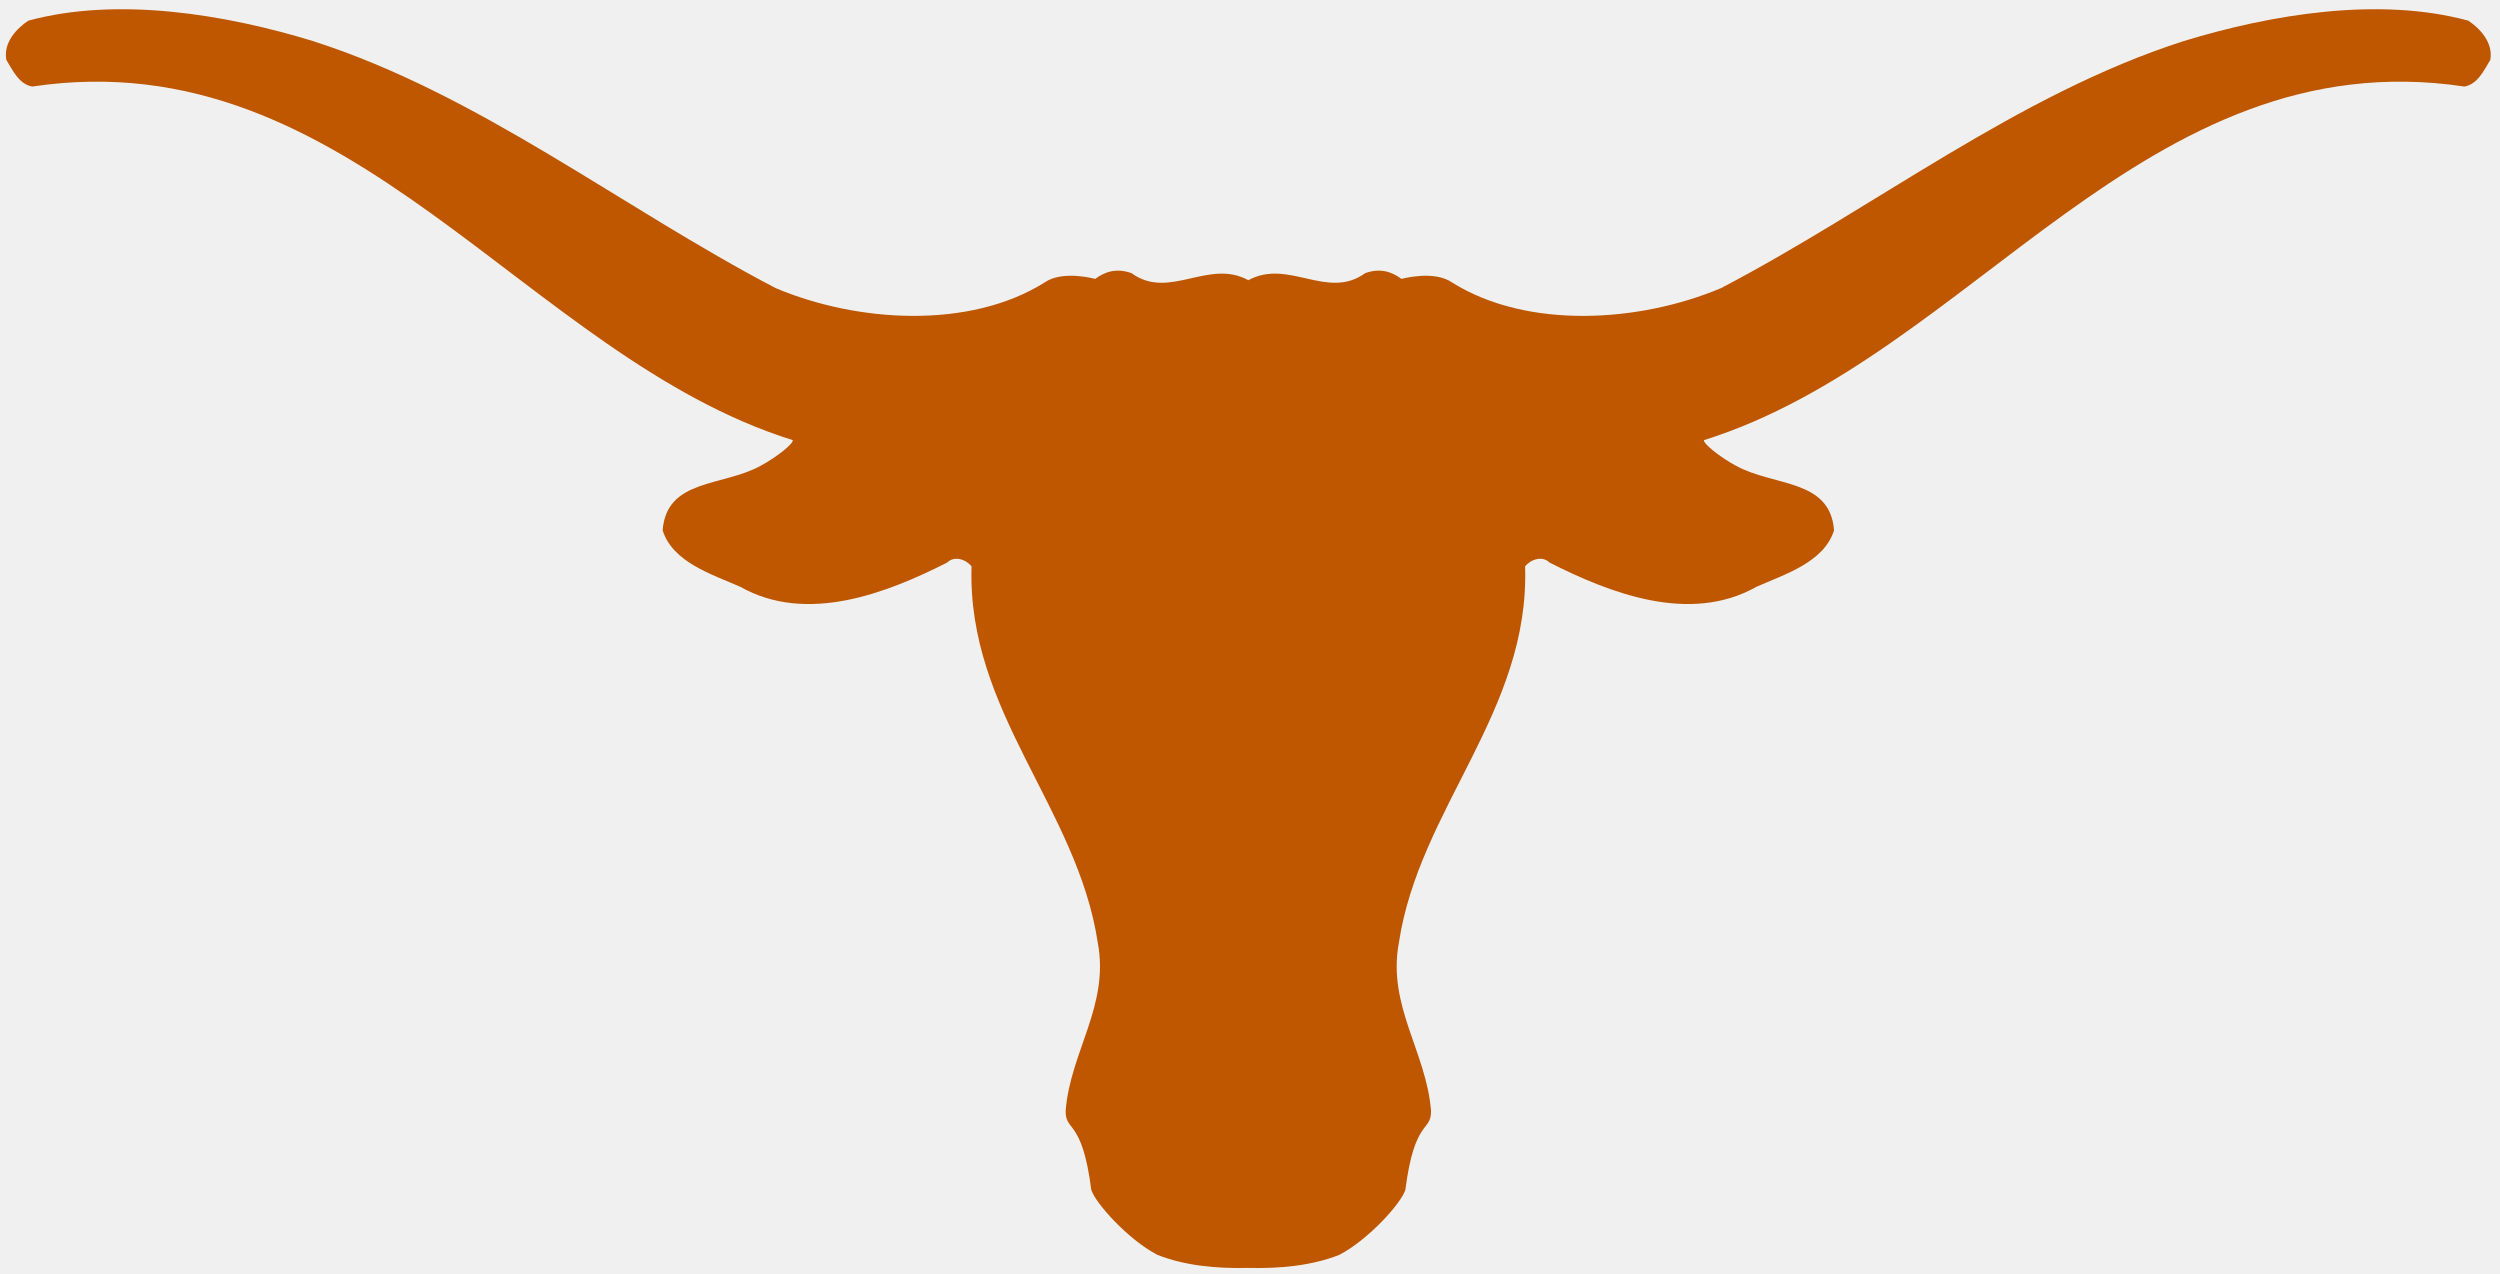
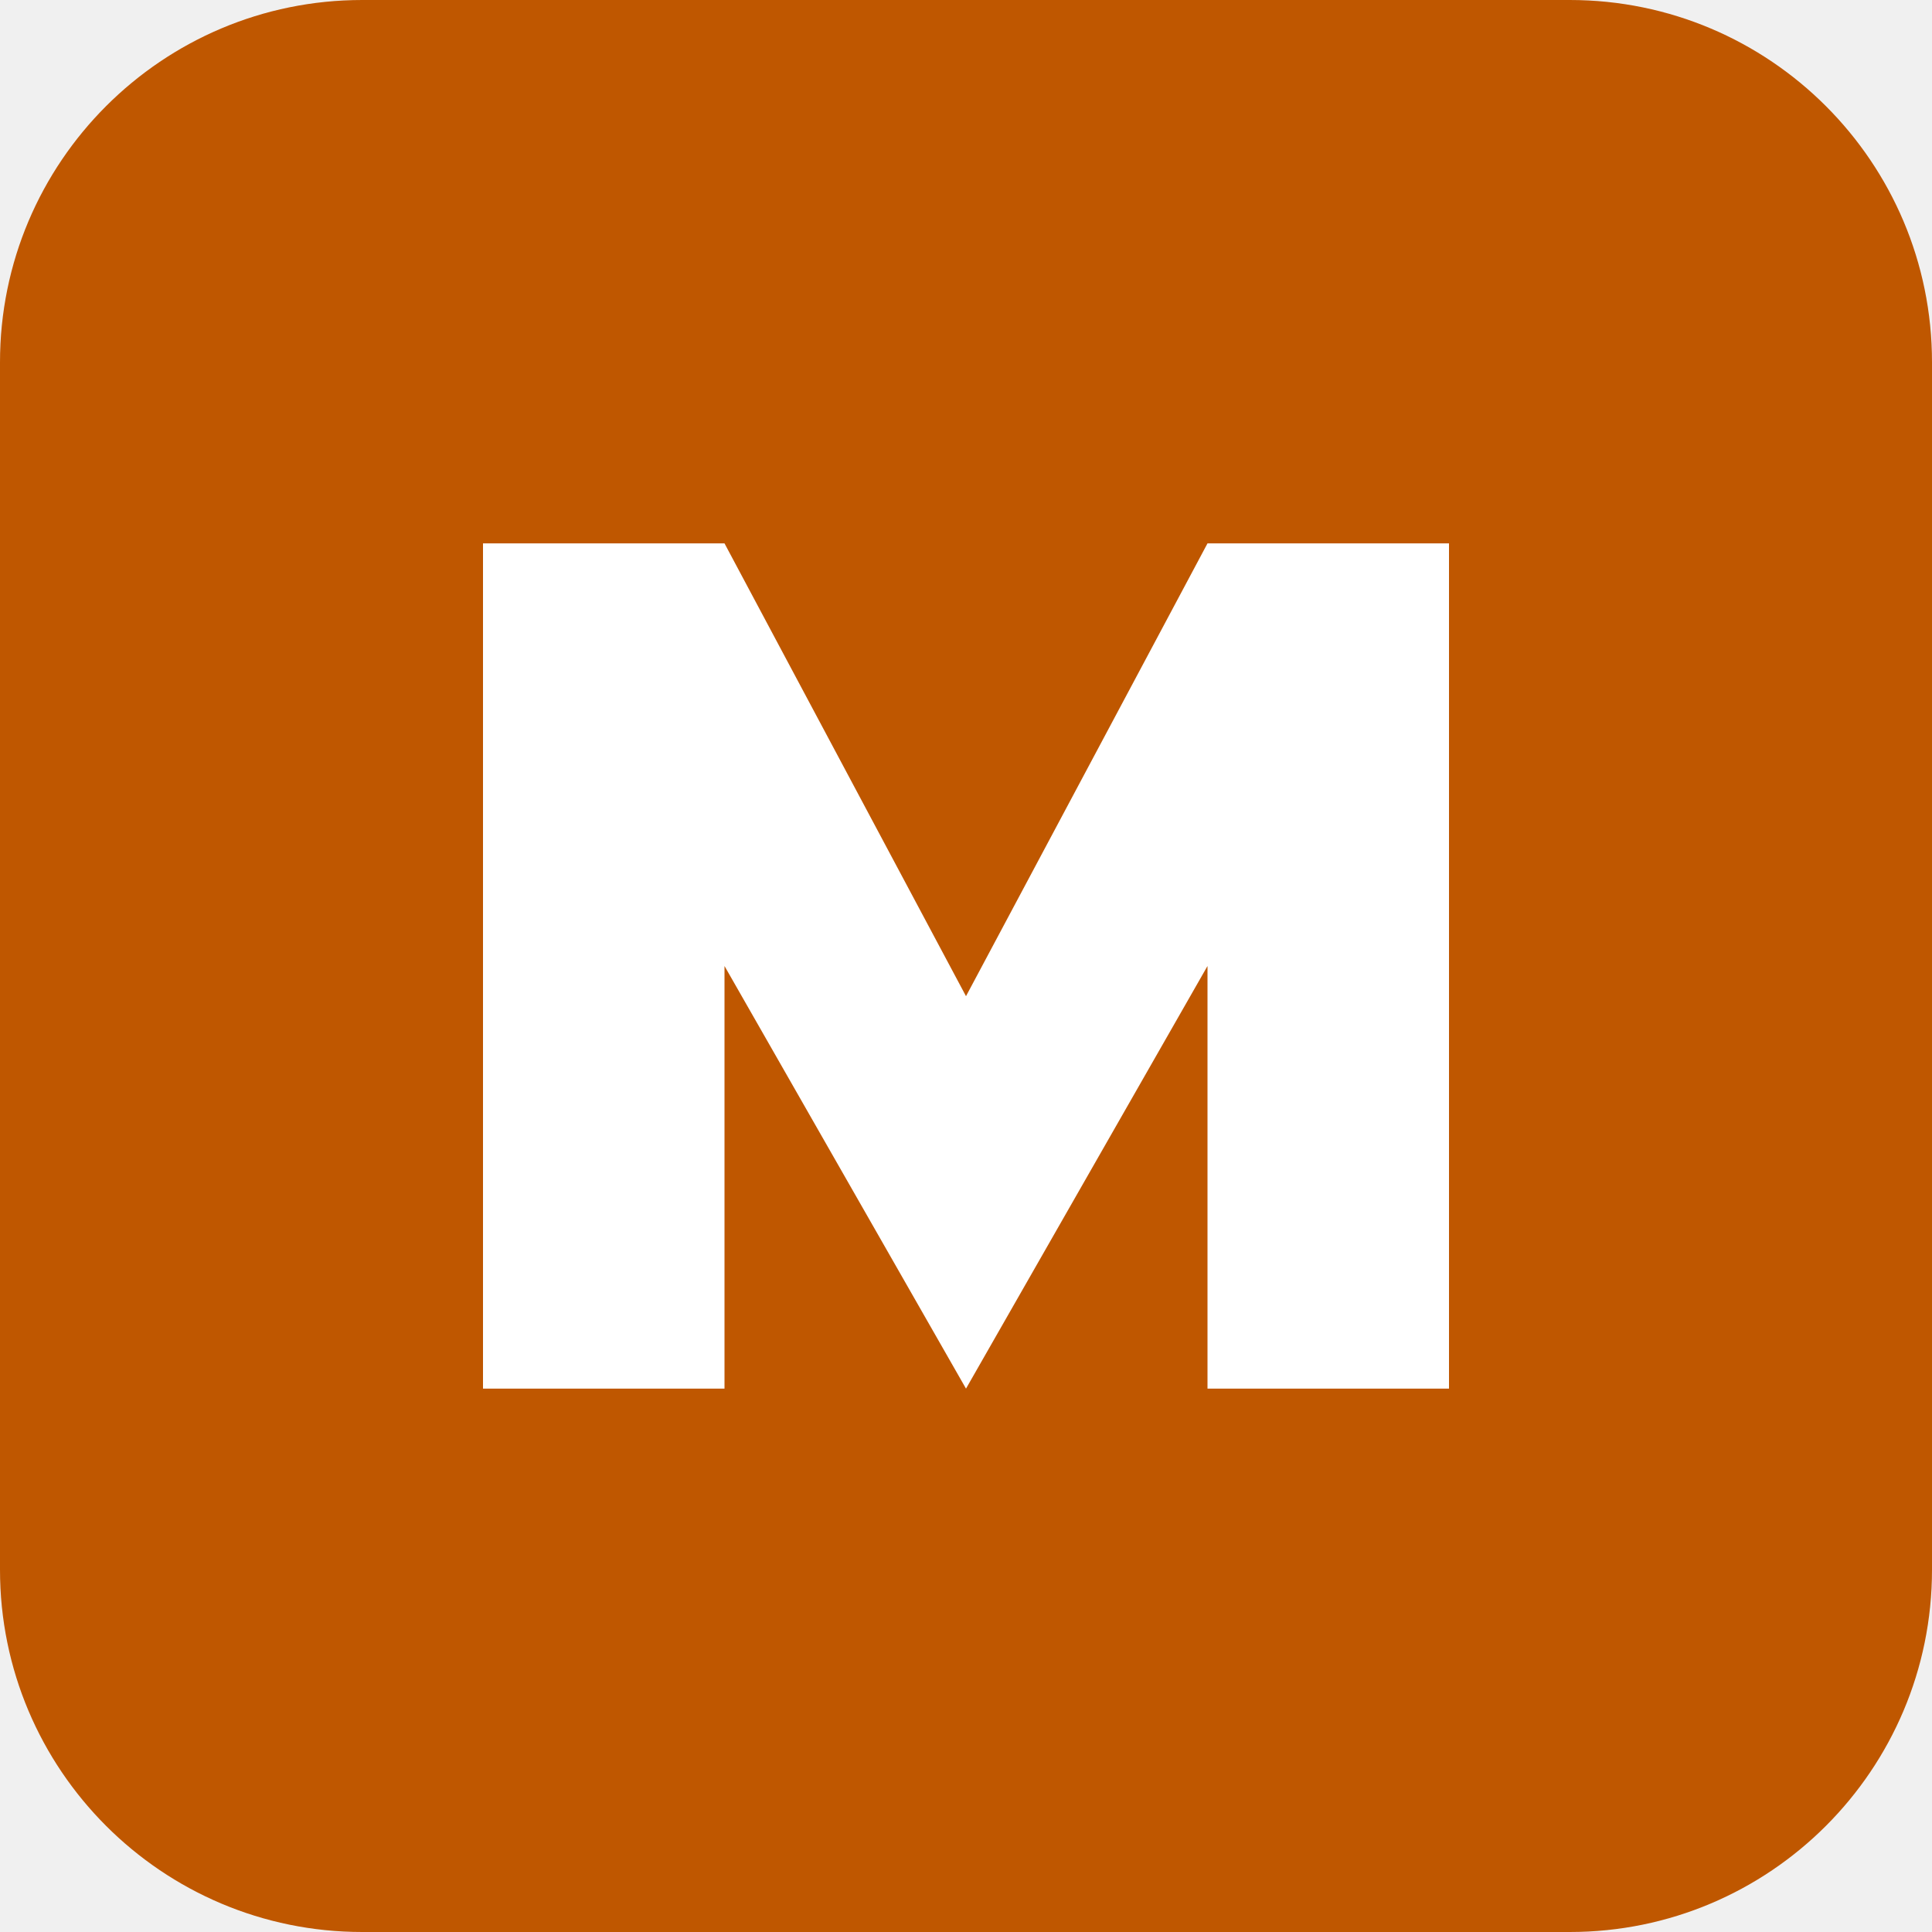
- <svg xmlns="http://www.w3.org/2000/svg" xml:space="preserve" height="168.98" viewBox="0 0 331.622 168.978" width="331.62" version="1.1">
-   <g transform="matrix(1.25 0 0 -1.25 -390.11 305.09)">
-     <g fill="#bf5700" transform="translate(574.03 241.88)">
-       <path d="m0 0c-9.484 2.578-20.969 0.665-30.204-2.164-17.64-5.659-32.699-17.641-49.091-26.211-8.655-3.661-20.555-4.41-28.542 0.583-1.913 1.358-5.38 0.388-5.38 0.388-1.109 0.831-2.352 1.148-3.856 0.611-3.994-2.914-8.155 1.58-12.396-0.75-4.242 2.33-8.402-2.164-12.396 0.75-1.505 0.537-2.747 0.22-3.856-0.611 0 0-3.469 0.97-5.382-0.388-7.986-4.993-19.885-4.244-28.539-0.583-16.394 8.57-31.452 20.552-49.092 26.211-9.236 2.829-20.72 4.742-30.205 2.164-1.248-0.832-2.664-2.331-2.331-4.161 0.666-1.082 1.333-2.58 2.747-2.83 33.95 5.076 52.254-28.623 80.712-37.526 0.055-0.361-1.609-1.747-3.413-2.718-4.021-2.22-9.985-1.359-10.4-6.851 1.081-3.413 5.241-4.661 8.237-5.991 7.073-3.997 15.562-0.668 21.967 2.578 0.748 0.75 1.997 0.334 2.578-0.416-0.499-15.395 11.234-25.63 13.397-39.941 1.249-6.657-2.912-11.564-3.411-17.806-0.055-2.303 1.747-0.778 2.718-8.404 0.417-1.387 3.884-5.271 7.018-6.906 2.893-1.14 6.246-1.472 9.651-1.383 3.404-0.089 6.757 0.243 9.65 1.383 3.134 1.635 6.602 5.519 7.015 6.906 0.974 7.626 2.776 6.101 2.721 8.404-0.5 6.242-4.66 11.149-3.412 17.806 2.164 14.311 13.896 24.546 13.396 39.941 0.584 0.75 1.833 1.166 2.581 0.416 6.405-3.246 14.892-6.575 21.967-2.578 2.995 1.33 7.155 2.578 8.237 5.991-0.417 5.492-6.381 4.631-10.4 6.851-1.805 0.971-3.469 2.357-3.415 2.718 28.459 8.903 46.765 42.602 80.714 37.526 1.414 0.25 2.08 1.748 2.744 2.83 0.323 1.828-1.09 3.327-2.338 4.159" fill="#bf5700" />
-     </g>
-   </g>
+ <svg xmlns="http://www.w3.org/2000/svg" viewBox="0 0 64 64" role="img" aria-label="McCombs AI Hackathon">
+   <rect width="64" height="64" rx="12" fill="#BF5700" />
+   <path d="M16 46V18h8l8 15 8-15h8v28h-8V32l-8 14-8-14v14z" fill="#FFFFFF" />
</svg>
